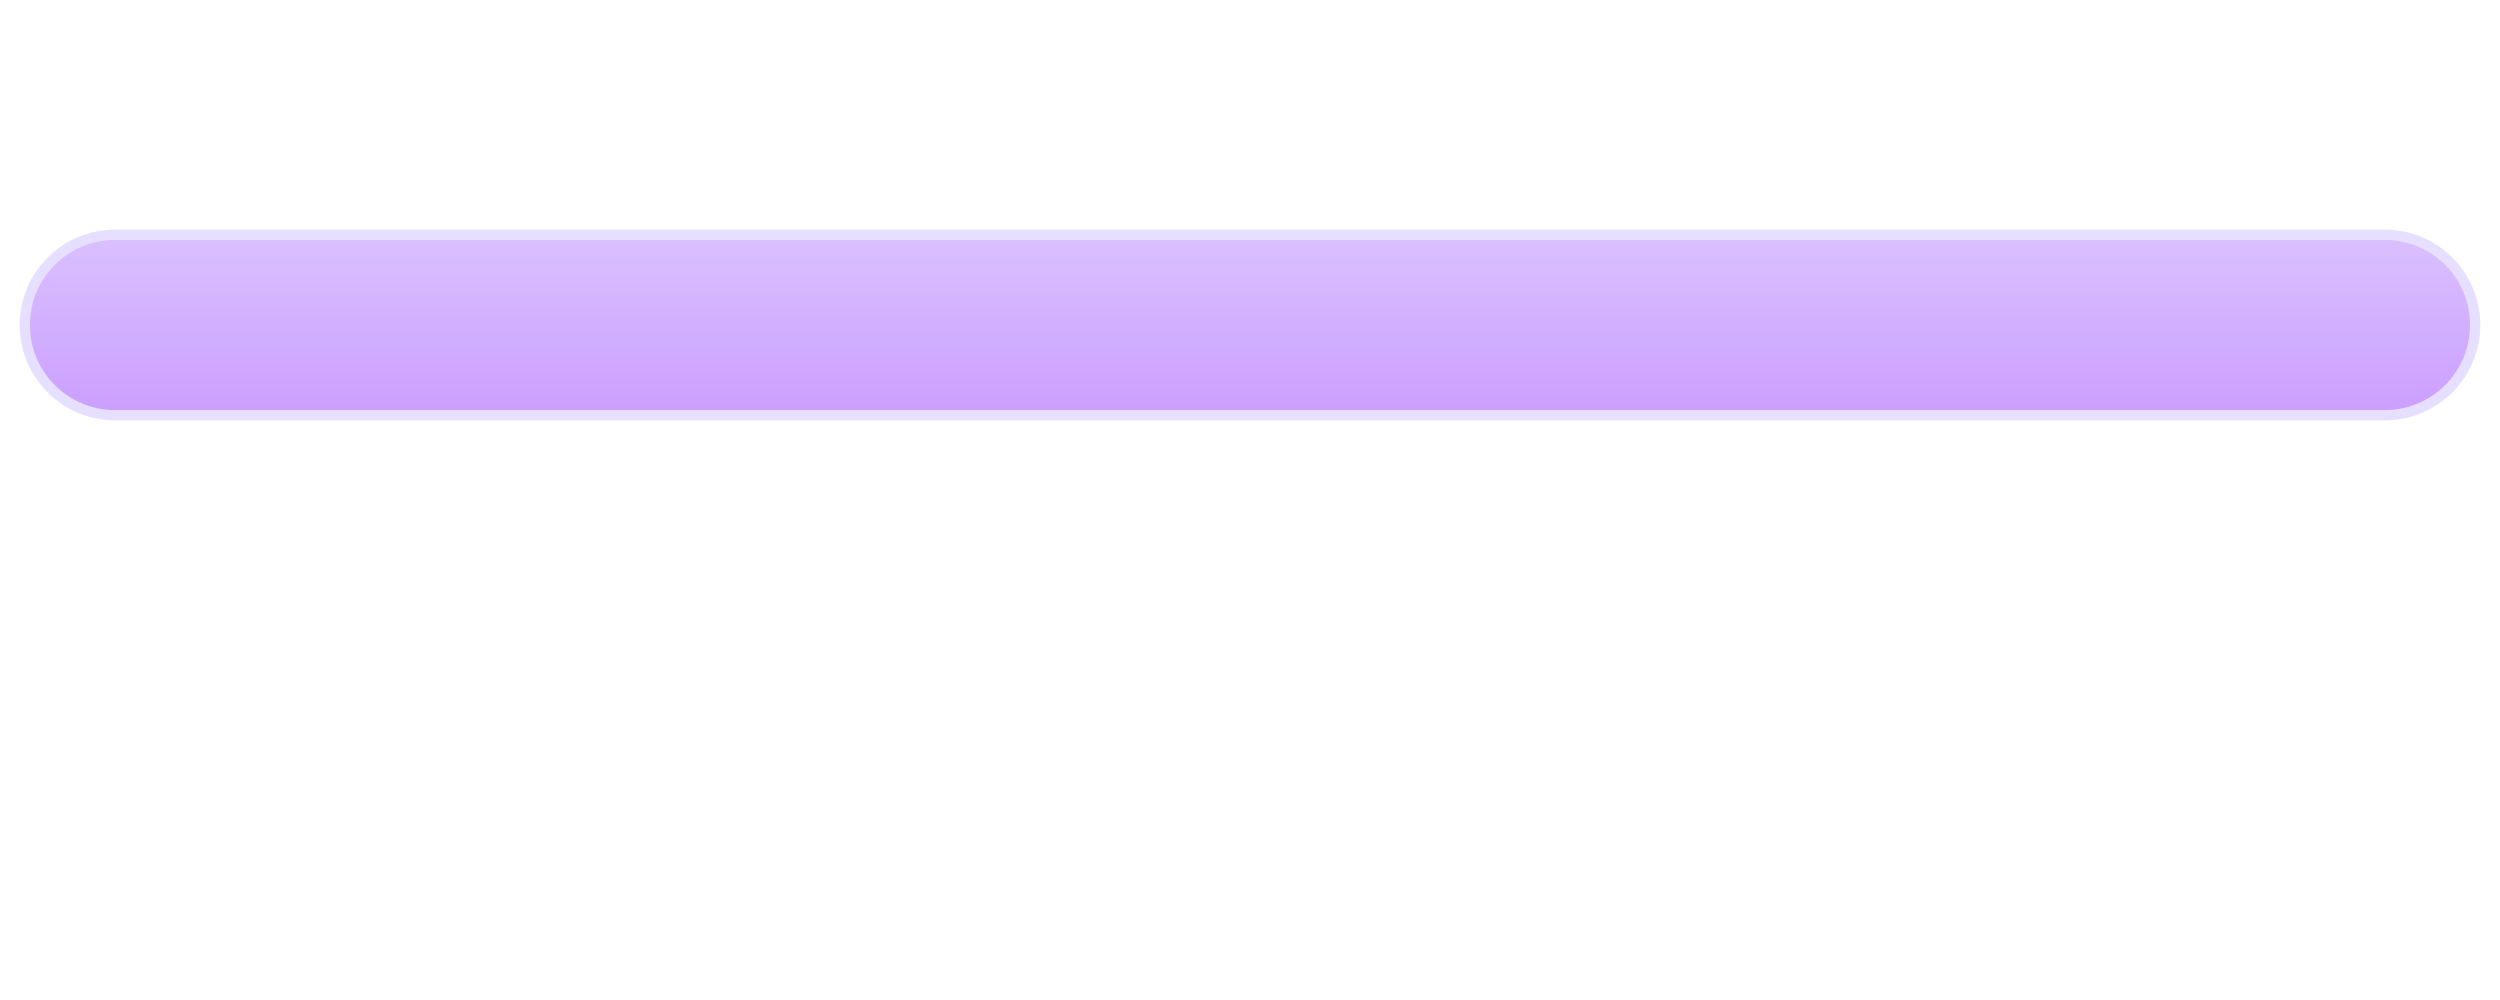
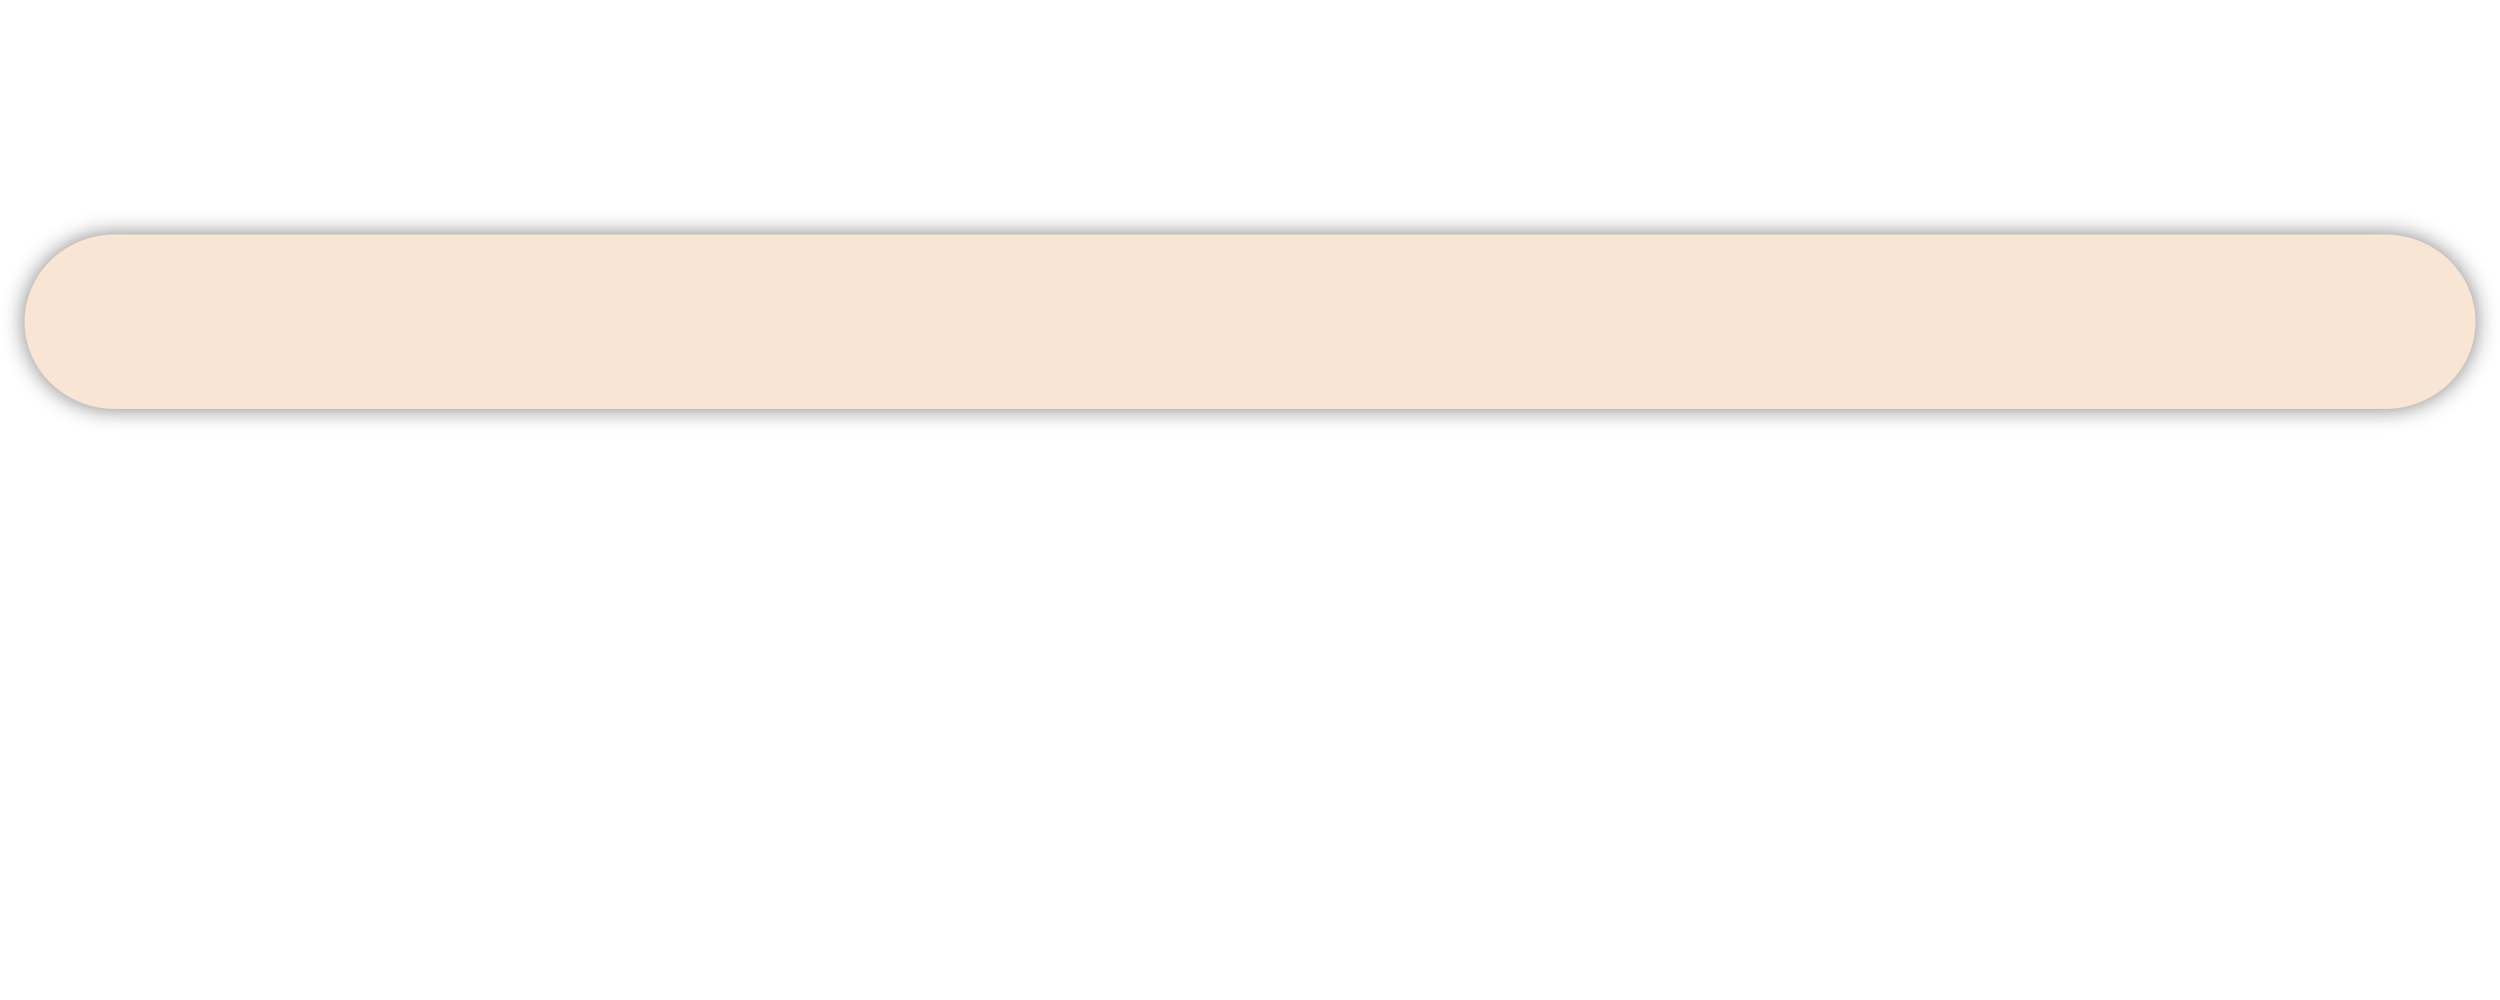
<svg xmlns="http://www.w3.org/2000/svg" xmlns:xlink="http://www.w3.org/1999/xlink" width="500" height="200" viewBox="0 0 132.292 52.917" version="1.1" id="svg1">
  <defs id="defs1">
-     <linearGradient id="linearGradient14">
-       <stop style="stop-color:#d9bfff;stop-opacity:0.98;" offset="0" id="stop14" />
-       <stop style="stop-color:#cb9eff;stop-opacity:1;" offset="1" id="stop13" />
-     </linearGradient>
    <linearGradient id="linearGradient1">
      <stop style="stop-color:#cb9eff;stop-opacity:1;" offset="0" id="stop1" />
      <stop style="stop-color:#060606;stop-opacity:0.98;" offset="1" id="stop3" />
    </linearGradient>
    <linearGradient xlink:href="#linearGradient1" id="linearGradient2" x1="6.323" y1="65.198" x2="135.969" y2="65.198" gradientUnits="userSpaceOnUse" spreadMethod="pad" />
-     <linearGradient xlink:href="#linearGradient14" id="linearGradient9" x1="71.146" y1="60.7" x2="71.146" y2="69.696" gradientUnits="userSpaceOnUse" spreadMethod="repeat" gradientTransform="matrix(1.000148,0,0,1.061263,-0.01057093,-3.994272)" />
    <filter style="color-interpolation-filters:sRGB;" id="filter23" x="-0.014" y="-0.201" width="1.028" height="1.403">
      <feFlood result="flood" in="SourceGraphic" flood-opacity="0.498" flood-color="rgb(0,0,0)" id="feFlood22" />
      <feGaussianBlur result="blur" in="SourceGraphic" stdDeviation="0.3" id="feGaussianBlur22" />
      <feOffset result="offset" in="blur" dx="0" dy="0" id="feOffset22" />
      <feComposite result="comp1" operator="in" in="flood" in2="offset" id="feComposite22" />
      <feComposite result="fbSourceGraphic" operator="over" in="SourceGraphic" in2="comp1" id="feComposite23" />
      <feColorMatrix result="fbSourceGraphicAlpha" in="fbSourceGraphic" values="0 0 0 -1 0 0 0 0 -1 0 0 0 0 -1 0 0 0 0 1 0" id="feColorMatrix25" />
      <feFlood id="feFlood25" result="flood" in="fbSourceGraphic" flood-opacity="0.498" flood-color="rgb(0,0,0)" />
      <feGaussianBlur id="feGaussianBlur25" result="blur" in="fbSourceGraphic" stdDeviation="0.4" />
      <feOffset id="feOffset25" result="offset" in="blur" dx="0" dy="0" />
      <feComposite id="feComposite25" result="comp1" operator="in" in="flood" in2="offset" />
      <feComposite id="feComposite26" result="comp2" operator="over" in="fbSourceGraphic" in2="comp1" />
    </filter>
    <filter style="color-interpolation-filters:sRGB;" id="filter47" x="-0.008" y="-0.121" width="1.017" height="1.243">
      <feFlood result="flood" in="SourceGraphic" flood-opacity="0.302" flood-color="rgb(0,0,0)" id="feFlood46" />
      <feGaussianBlur result="blur" in="SourceGraphic" stdDeviation="0.4" id="feGaussianBlur46" />
      <feOffset result="offset" in="blur" dx="0" dy="-0" id="feOffset46" />
      <feComposite result="comp1" operator="in" in="flood" in2="offset" id="feComposite46" />
      <feComposite result="comp2" operator="over" in="SourceGraphic" in2="comp1" id="feComposite47" />
    </filter>
    <filter style="color-interpolation-filters:sRGB;" id="filter58" x="-0.016" y="-0.233" width="1.032" height="1.465">
      <feFlood result="flood" in="SourceGraphic" flood-opacity="0.404" flood-color="rgb(0,0,0)" id="feFlood57" />
      <feGaussianBlur result="blur" in="SourceGraphic" stdDeviation="0.4" id="feGaussianBlur57" />
      <feOffset result="offset" in="blur" dx="0" dy="-0" id="feOffset57" />
      <feComposite result="comp1" operator="in" in="flood" in2="offset" id="feComposite57" />
      <feComposite result="fbSourceGraphic" operator="over" in="SourceGraphic" in2="comp1" id="feComposite58" />
      <feColorMatrix result="fbSourceGraphicAlpha" in="fbSourceGraphic" values="0 0 0 -1 0 0 0 0 -1 0 0 0 0 -1 0 0 0 0 1 0" id="feColorMatrix58" />
      <feFlood id="feFlood58" result="flood" in="fbSourceGraphic" flood-opacity="0.404" flood-color="rgb(0,0,0)" />
      <feGaussianBlur id="feGaussianBlur58" result="blur" in="fbSourceGraphic" stdDeviation="0.4" />
      <feOffset id="feOffset58" result="offset" in="blur" dx="0" dy="-0" />
      <feComposite id="feComposite59" result="comp1" operator="in" in="flood" in2="offset" />
      <feComposite id="feComposite60" result="comp2" operator="over" in="fbSourceGraphic" in2="comp1" />
    </filter>
+     <filter style="color-interpolation-filters:sRGB;" id="filter13" x="-0.02" y="-0.307" width="1.039" height="1.572">
+       <feFlood result="flood" in="SourceGraphic" flood-opacity="0.498" flood-color="rgb(0,0,0)" id="feFlood12" />
+       <feGaussianBlur result="blur" in="SourceGraphic" stdDeviation="1" id="feGaussianBlur12" />
+       <feOffset result="offset" in="blur" dx="0" dy="-0.4" id="feOffset12" />
+       <feComposite result="comp1" operator="in" in="flood" in2="offset" id="feComposite12" />
+       <feComposite result="comp2" operator="over" in="SourceGraphic" in2="comp1" id="feComposite13" />
+     </filter>
+     <filter style="color-interpolation-filters:sRGB;" id="filter16" x="-0.009" y="-0.157" width="1.019" height="1.283">
+       <feFlood result="flood" in="SourceGraphic" flood-opacity="0.498" flood-color="rgb(0,0,0)" id="feFlood15" />
+       <feGaussianBlur result="blur" in="SourceGraphic" stdDeviation="0.5" id="feGaussianBlur15" />
+       <feOffset result="offset" in="blur" dx="0" dy="-0.3" id="feOffset15" />
+       <feComposite result="comp1" operator="in" in="flood" in2="offset" id="feComposite15" />
+       <feComposite result="comp2" operator="over" in="SourceGraphic" in2="comp1" id="feComposite16" />
+     </filter>
+     <filter style="color-interpolation-filters:sRGB;" id="filter24" x="-0.007" y="-0.101" width="1.015" height="1.201">
+       <feFlood result="flood" in="SourceGraphic" flood-opacity="0.498" flood-color="rgb(0,0,0)" id="feFlood21" />
+       <feGaussianBlur result="blur" in="SourceGraphic" stdDeviation="0.4" id="feGaussianBlur21" />
+       <feOffset result="offset" in="blur" dx="0" dy="0" id="feOffset21" />
+       <feComposite result="comp1" operator="in" in="flood" in2="offset" id="feComposite21" />
+       <feComposite result="comp2" operator="over" in="SourceGraphic" in2="comp1" id="feComposite24" />
+     </filter>
+     <filter style="color-interpolation-filters:sRGB;" id="filter28" x="-0.009" y="-0.126" width="1.019" height="1.251">
+       <feFlood result="flood" in="SourceGraphic" flood-opacity="0.498" flood-color="rgb(0,0,0)" id="feFlood24" />
+       <feGaussianBlur result="blur" in="SourceGraphic" stdDeviation="0.5" id="feGaussianBlur24" />
+       <feOffset result="offset" in="blur" dx="0" dy="0" id="feOffset24" />
+       <feComposite result="comp1" operator="in" in="flood" in2="offset" id="feComposite27" />
+       <feComposite result="comp2" operator="over" in="SourceGraphic" in2="comp1" id="feComposite28" />
+     </filter>
+     <filter style="color-interpolation-filters:sRGB;" id="filter32" x="-0.011" y="-0.151" width="1.022" height="1.302">
+       <feFlood result="flood" in="SourceGraphic" flood-opacity="0.498" flood-color="rgb(0,0,0)" id="feFlood31" />
+       <feGaussianBlur result="blur" in="SourceGraphic" stdDeviation="0.6" id="feGaussianBlur31" />
+       <feOffset result="offset" in="blur" dx="0" dy="0" id="feOffset31" />
+       <feComposite result="comp1" operator="in" in="flood" in2="offset" id="feComposite31" />
+       <feComposite result="comp2" operator="over" in="SourceGraphic" in2="comp1" id="feComposite32" />
+     </filter>
  </defs>
  <g id="layer2">
    <rect style="fill:#ffffff;fill-opacity:1;stroke:none;stroke-width:0.499;stroke-dasharray:none" id="rect2" width="132.292" height="52.917" x="0" y="0" />
  </g>
  <g id="layer1" transform="translate(-5,-48)" style="fill:url(#linearGradient2);fill-opacity:1">
-     <rect style="mix-blend-mode:normal;fill:url(#linearGradient9);fill-rule:nonzero;stroke:#e7dfff;stroke-width:0.544;stroke-dasharray:none;stroke-opacity:1" id="rect1" width="129.665" height="9.547" x="6.313" y="60.424" ry="4.773" />
+     <rect style="mix-blend-mode:normal;fill:#f8e5d3;fill-opacity:1;fill-rule:nonzero;stroke:none;stroke-width:0.265;stroke-dasharray:none;stroke-opacity:1;filter:url(#filter32)" id="rect1" width="129.665" height="9.547" x="6.313" y="60.424" ry="4.773" transform="matrix(1.000245,0,0,0.9670447,-0.01743333,1.975517)" />
  </g>
</svg>
